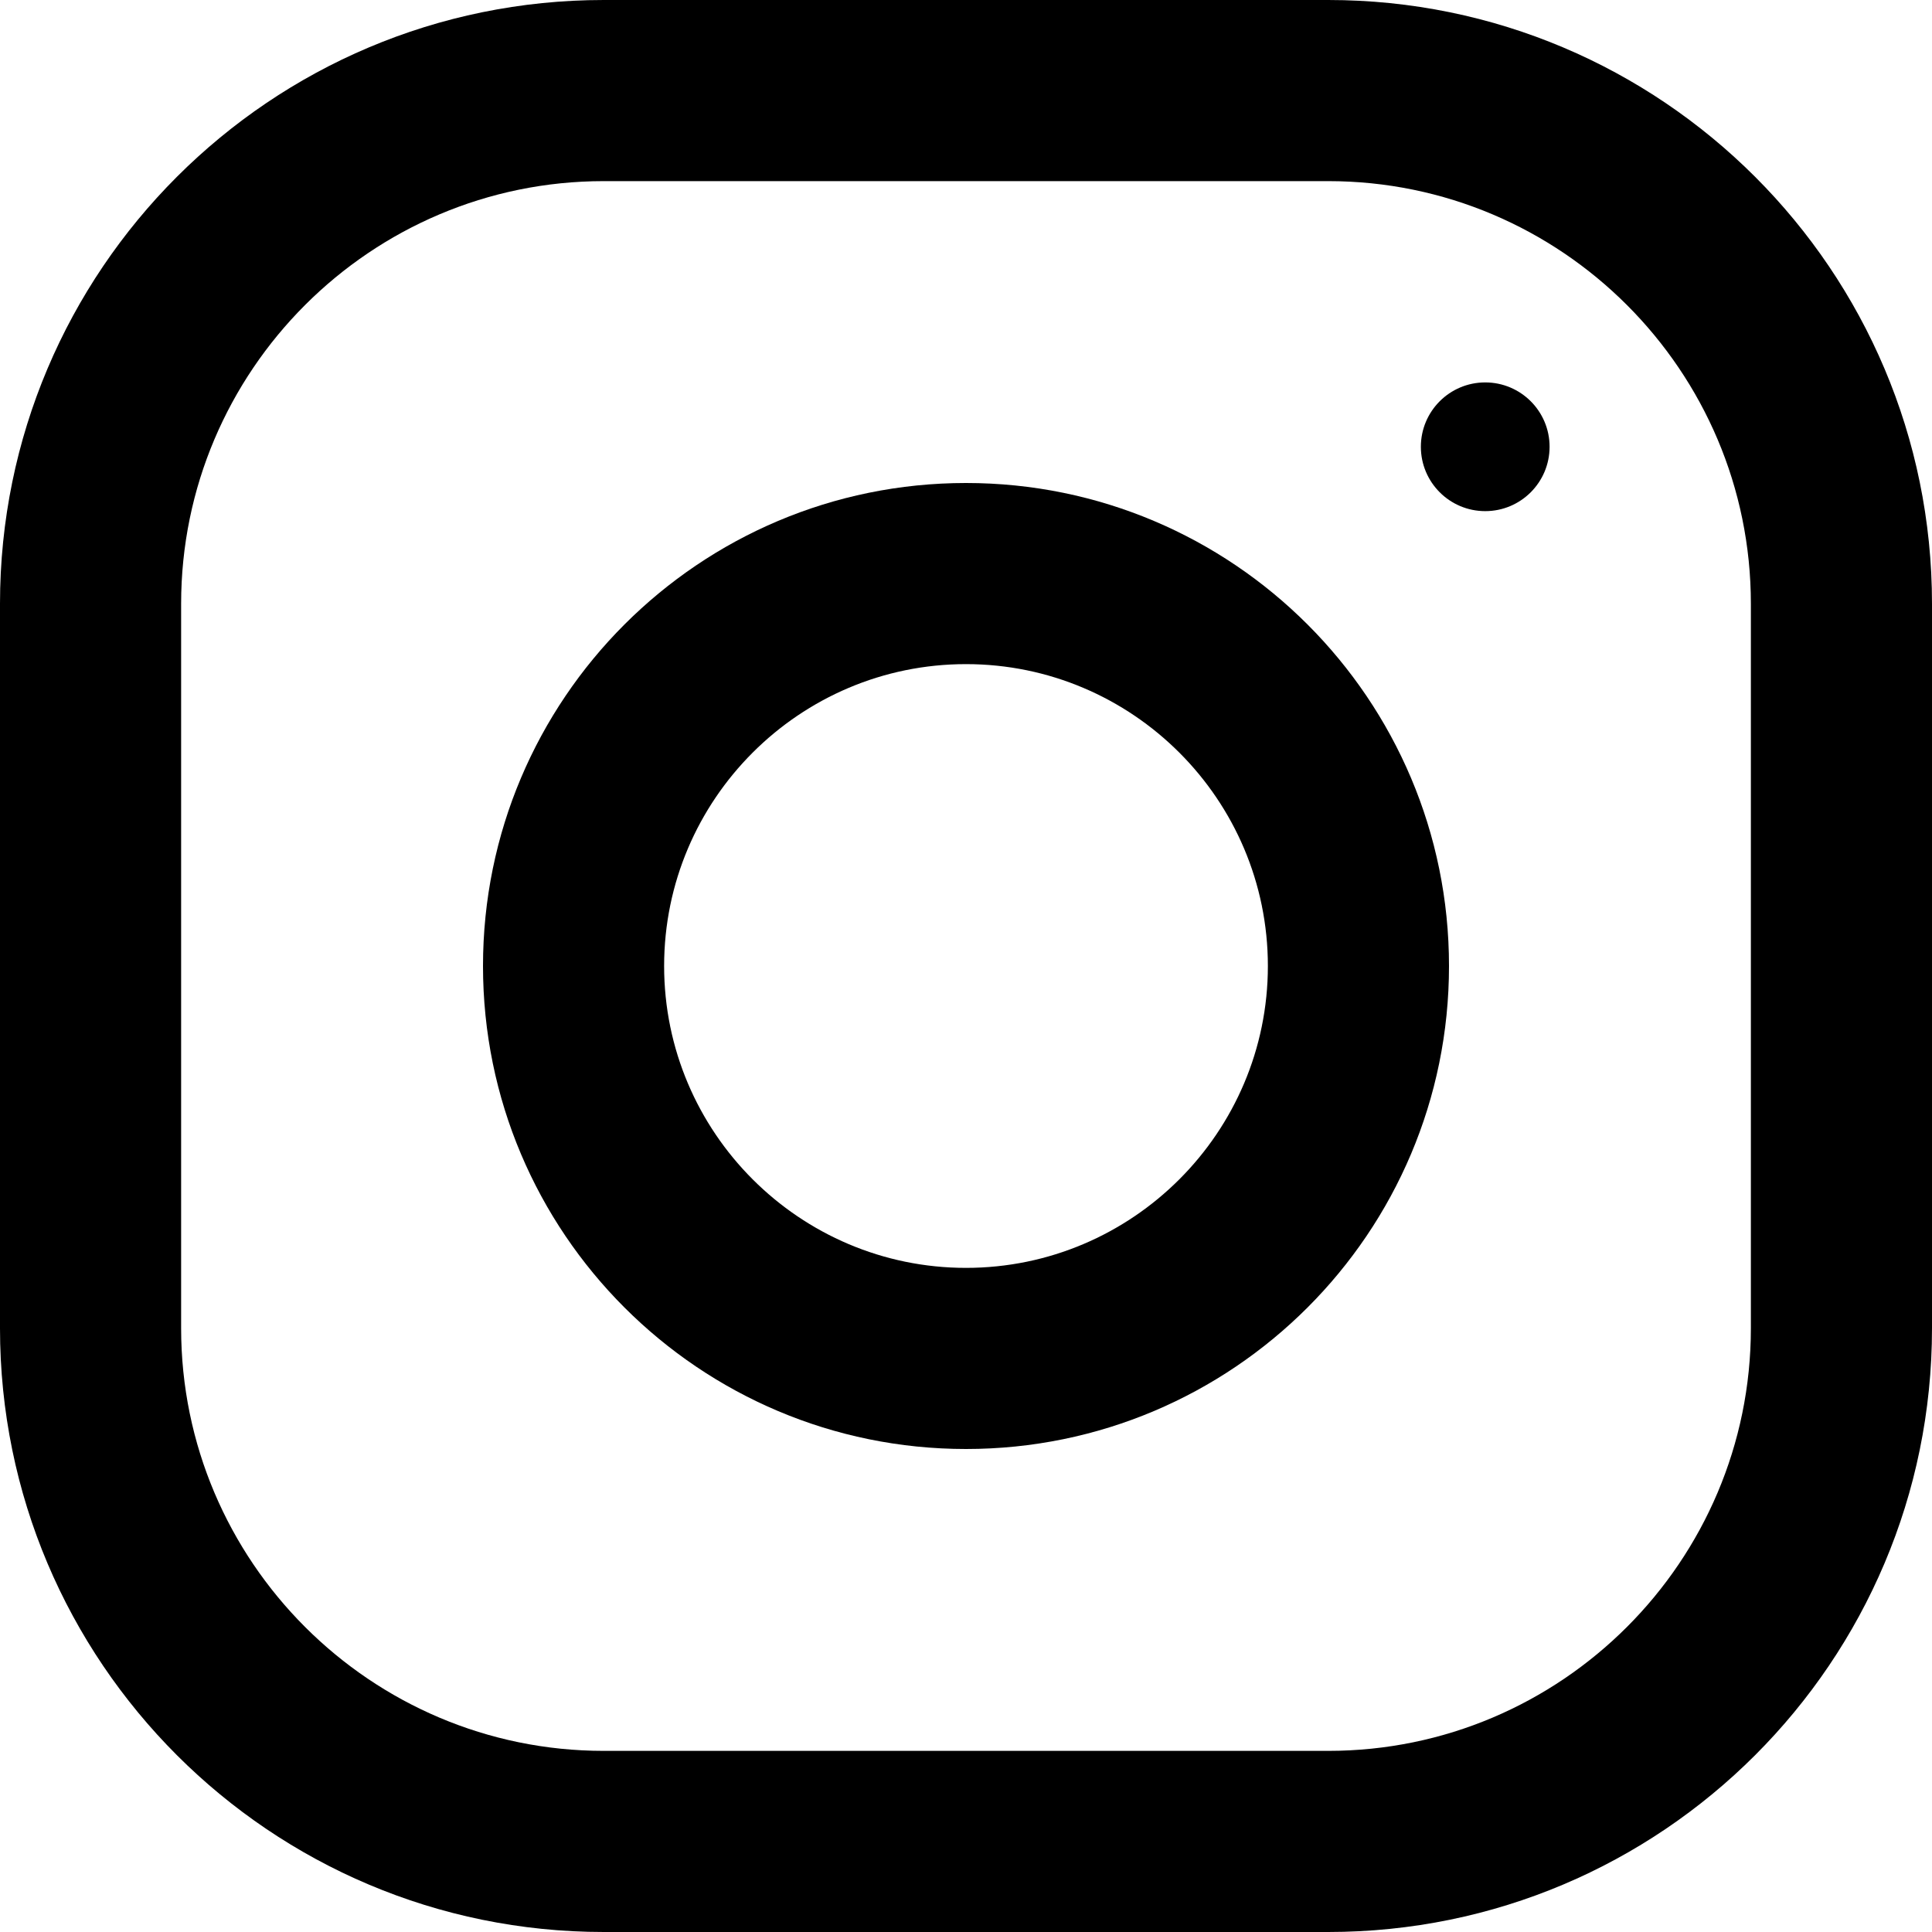
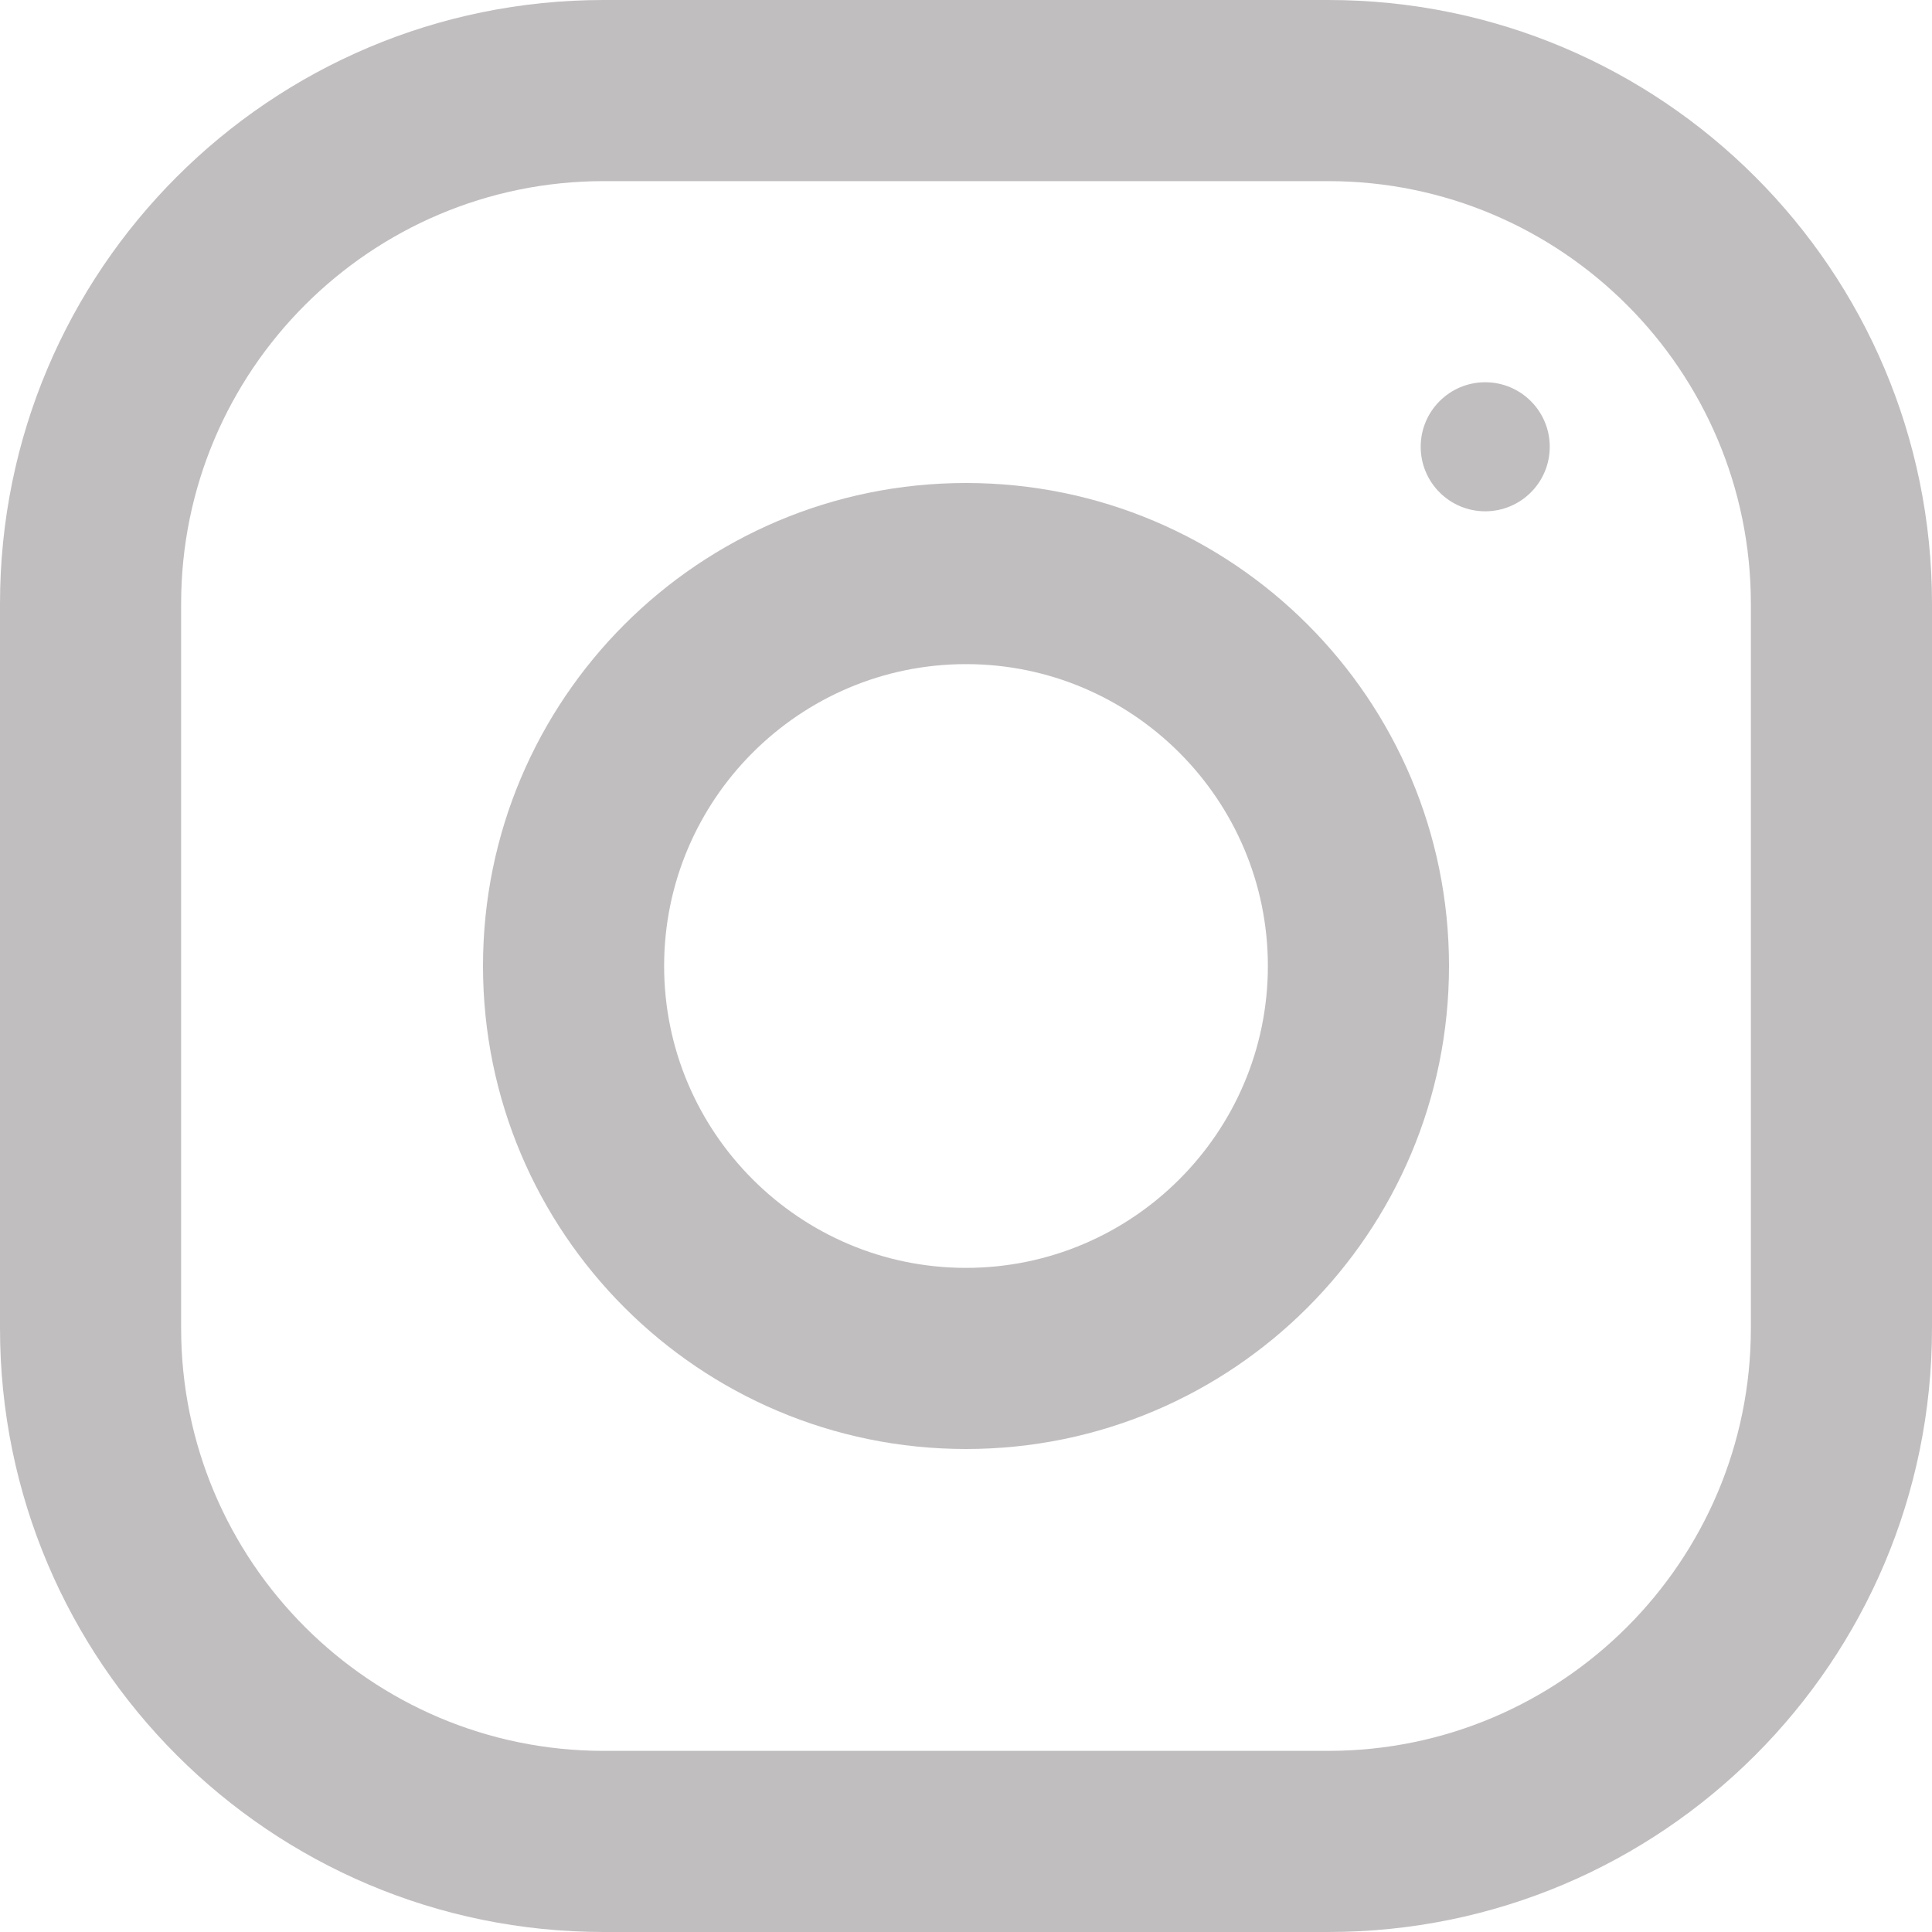
- <svg xmlns="http://www.w3.org/2000/svg" version="1.1" id="Capa_1" x="0px" y="0px" viewBox="0 0 512 512" style="enable-background:new 0 0 512 512;" xml:space="preserve">
+ <svg xmlns="http://www.w3.org/2000/svg" version="1.1" id="Capa_1" x="0px" y="0px" viewBox="0 0 512 512" style="enable-background:new 0 0 512 512;" xml:space="preserve" fill="#C1BEBF">
+   <style type="text/css">
+ 	.st0{fill:#C1BEBF;}
+ </style>
  <g>
    <g>
-       <path d="M352,0H160C71.648,0,0,71.648,0,160v192c0,88.352,71.648,160,160,160h192c88.352,0,160-71.648,160-160V160    C512,71.648,440.352,0,352,0z M464,352c0,61.76-50.24,112-112,112H160c-61.76,0-112-50.24-112-112V160C48,98.24,98.24,48,160,48    h192c61.76,0,112,50.24,112,112V352z" />
+       <path class="st0" d="M352,0H160C71.6,0,0,71.6,0,160v192c0,88.4,71.6,160,160,160h192c88.4,0,160-71.6,160-160V160    C512,71.6,440.4,0,352,0z M464,352c0,61.8-50.2,112-112,112H160c-61.8,0-112-50.2-112-112V160C48,98.2,98.2,48,160,48h192    c61.8,0,112,50.2,112,112V352z" />
    </g>
  </g>
  <g>
    <g>
-       <path d="M256,128c-70.688,0-128,57.312-128,128s57.312,128,128,128s128-57.312,128-128S326.688,128,256,128z M256,336    c-44.096,0-80-35.904-80-80c0-44.128,35.904-80,80-80s80,35.872,80,80C336,300.096,300.096,336,256,336z" />
+       <path class="st0" d="M256,128c-70.7,0-128,57.3-128,128s57.3,128,128,128s128-57.3,128-128S326.7,128,256,128z M256,336    c-44.1,0-80-35.9-80-80c0-44.1,35.9-80,80-80s80,35.9,80,80C336,300.1,300.1,336,256,336z" />
    </g>
  </g>
  <g>
    <g>
-       <circle cx="393.6" cy="118.4" r="17.056" />
+       <circle class="st0" cx="393.6" cy="118.4" r="17.1" />
    </g>
  </g>
-   <g>
- </g>
-   <g>
- </g>
-   <g>
- </g>
-   <g>
- </g>
-   <g>
- </g>
-   <g>
- </g>
-   <g>
- </g>
-   <g>
- </g>
-   <g>
- </g>
-   <g>
- </g>
-   <g>
- </g>
-   <g>
- </g>
-   <g>
- </g>
-   <g>
- </g>
-   <g>
- </g>
</svg>
